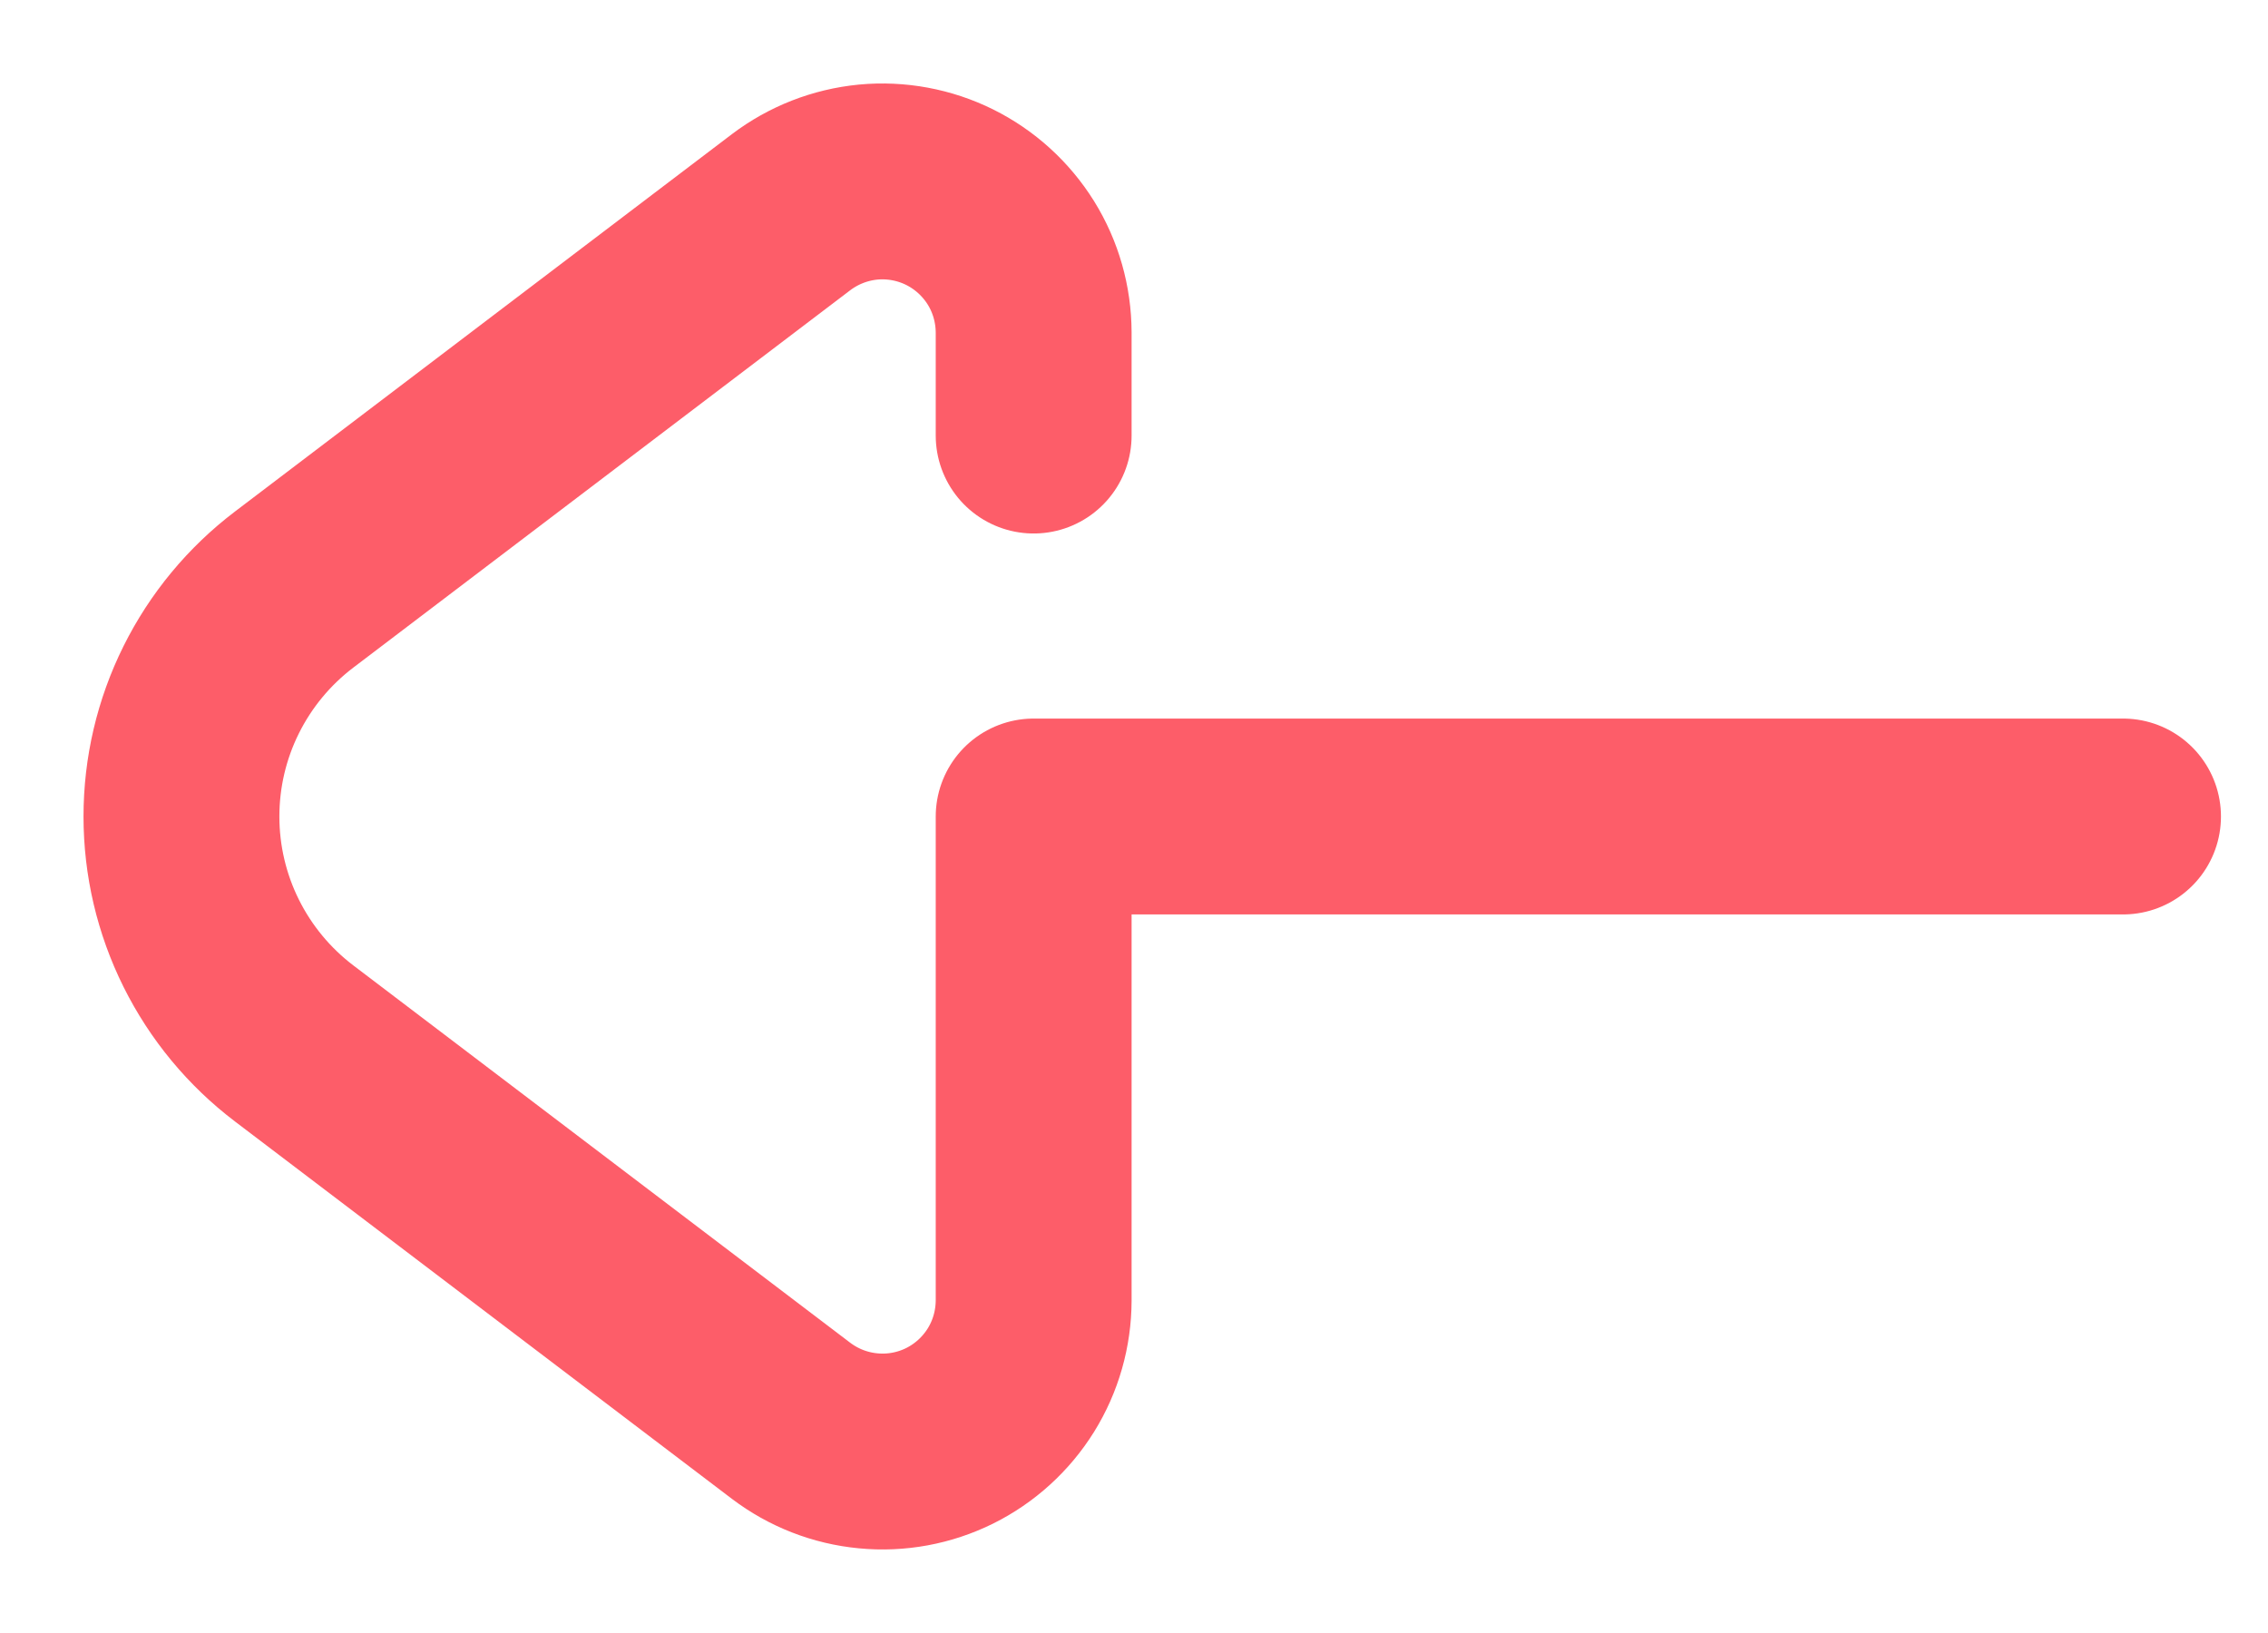
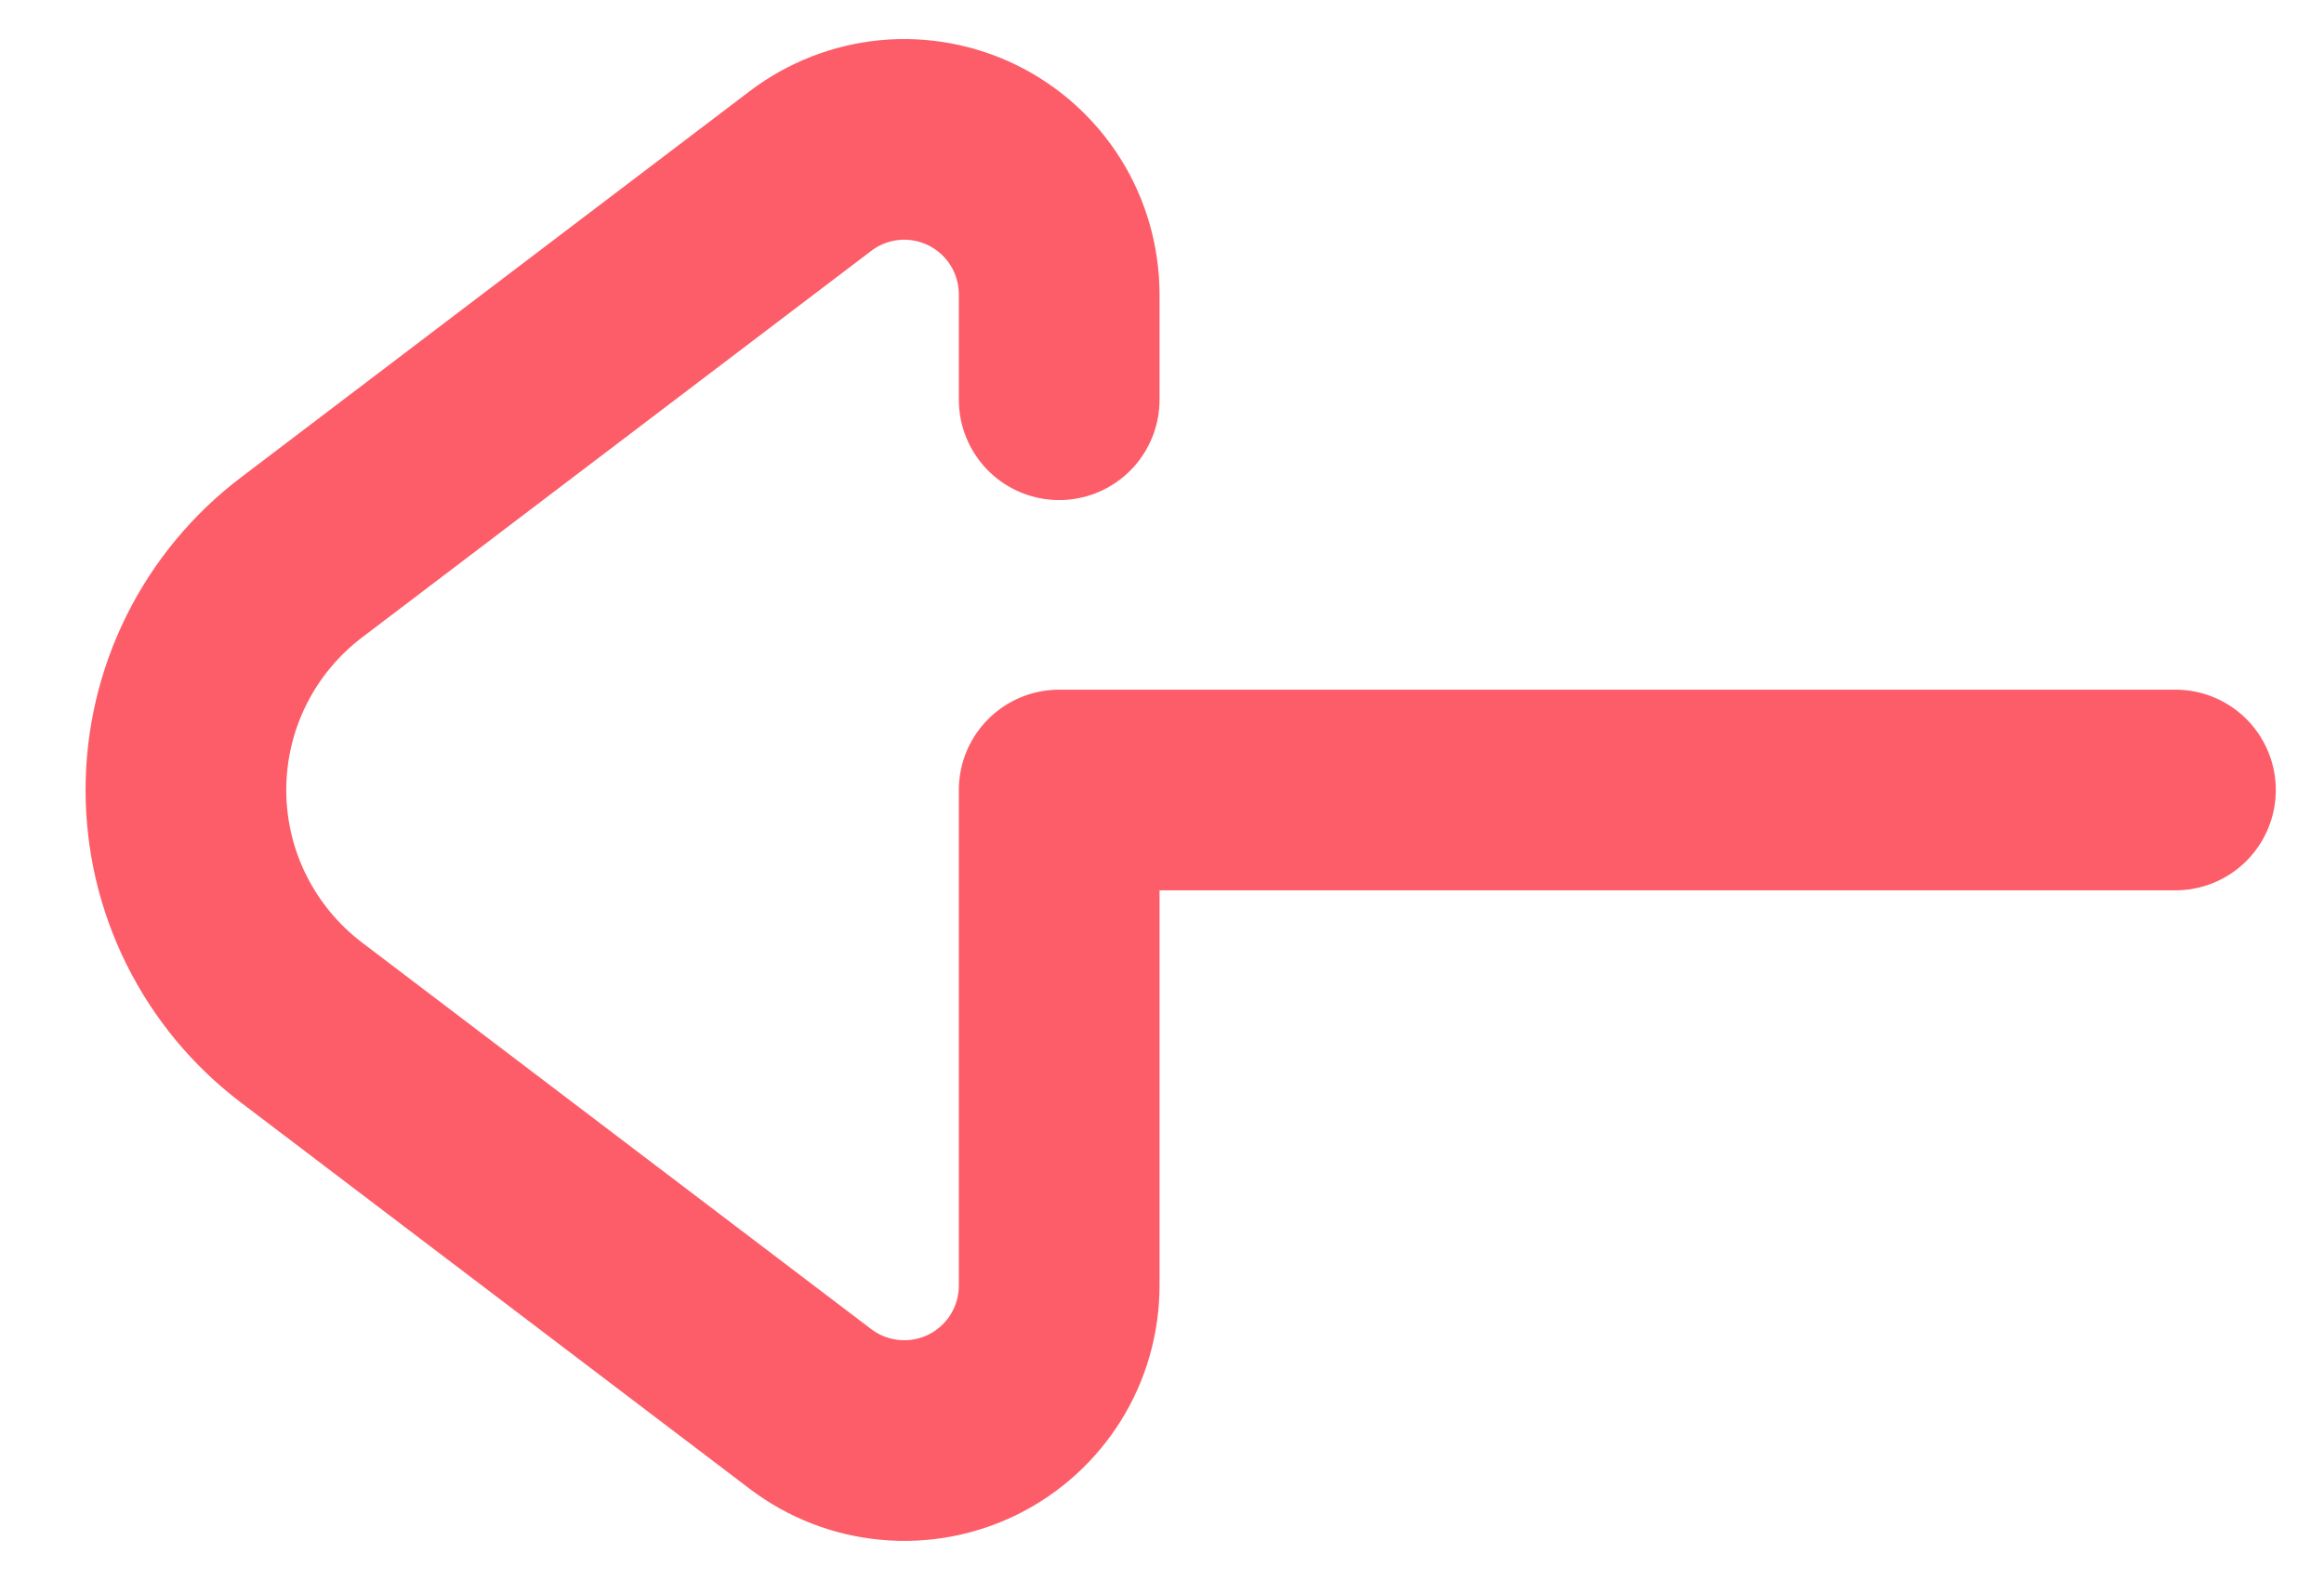
- <svg xmlns="http://www.w3.org/2000/svg" width="25" height="18" viewBox="0 0 25 18" fill="none">
-   <path d="M23.402 9H11.394V14.335C11.393 14.645 11.307 14.949 11.143 15.213C10.979 15.476 10.745 15.689 10.467 15.827C10.19 15.964 9.879 16.022 9.57 15.992C9.261 15.963 8.967 15.848 8.72 15.661L3.243 11.502C2.857 11.209 2.544 10.831 2.328 10.397C2.112 9.963 2 9.485 2 9C2 8.515 2.112 8.037 2.328 7.603C2.544 7.169 2.857 6.791 3.243 6.498L8.72 2.339C8.967 2.152 9.261 2.037 9.57 2.007C9.879 1.978 10.19 2.036 10.467 2.173C10.745 2.311 10.979 2.524 11.143 2.787C11.307 3.051 11.393 3.355 11.394 3.665V4.801" stroke="#FD5D69" stroke-width="2.159" stroke-linecap="round" stroke-linejoin="round" />
+ <svg xmlns="http://www.w3.org/2000/svg" width="25" height="17" viewBox="0 0 25 17" fill="none">
+   <path d="M23.402 8.5H11.394V13.835C11.393 14.145 11.307 14.449 11.143 14.713C10.979 14.976 10.745 15.189 10.467 15.327C10.19 15.464 9.879 15.522 9.57 15.492C9.261 15.463 8.967 15.348 8.72 15.161L3.243 11.002C2.857 10.709 2.544 10.331 2.328 9.897C2.112 9.463 2 8.985 2 8.5C2 8.015 2.112 7.537 2.328 7.103C2.544 6.669 2.857 6.291 3.243 5.998L8.72 1.839C8.967 1.652 9.261 1.537 9.57 1.507C9.879 1.478 10.19 1.536 10.467 1.673C10.745 1.811 10.979 2.024 11.143 2.287C11.307 2.551 11.393 2.855 11.394 3.165V4.301" stroke="#FD5D69" stroke-width="2.159" stroke-linecap="round" stroke-linejoin="round" />
</svg>
